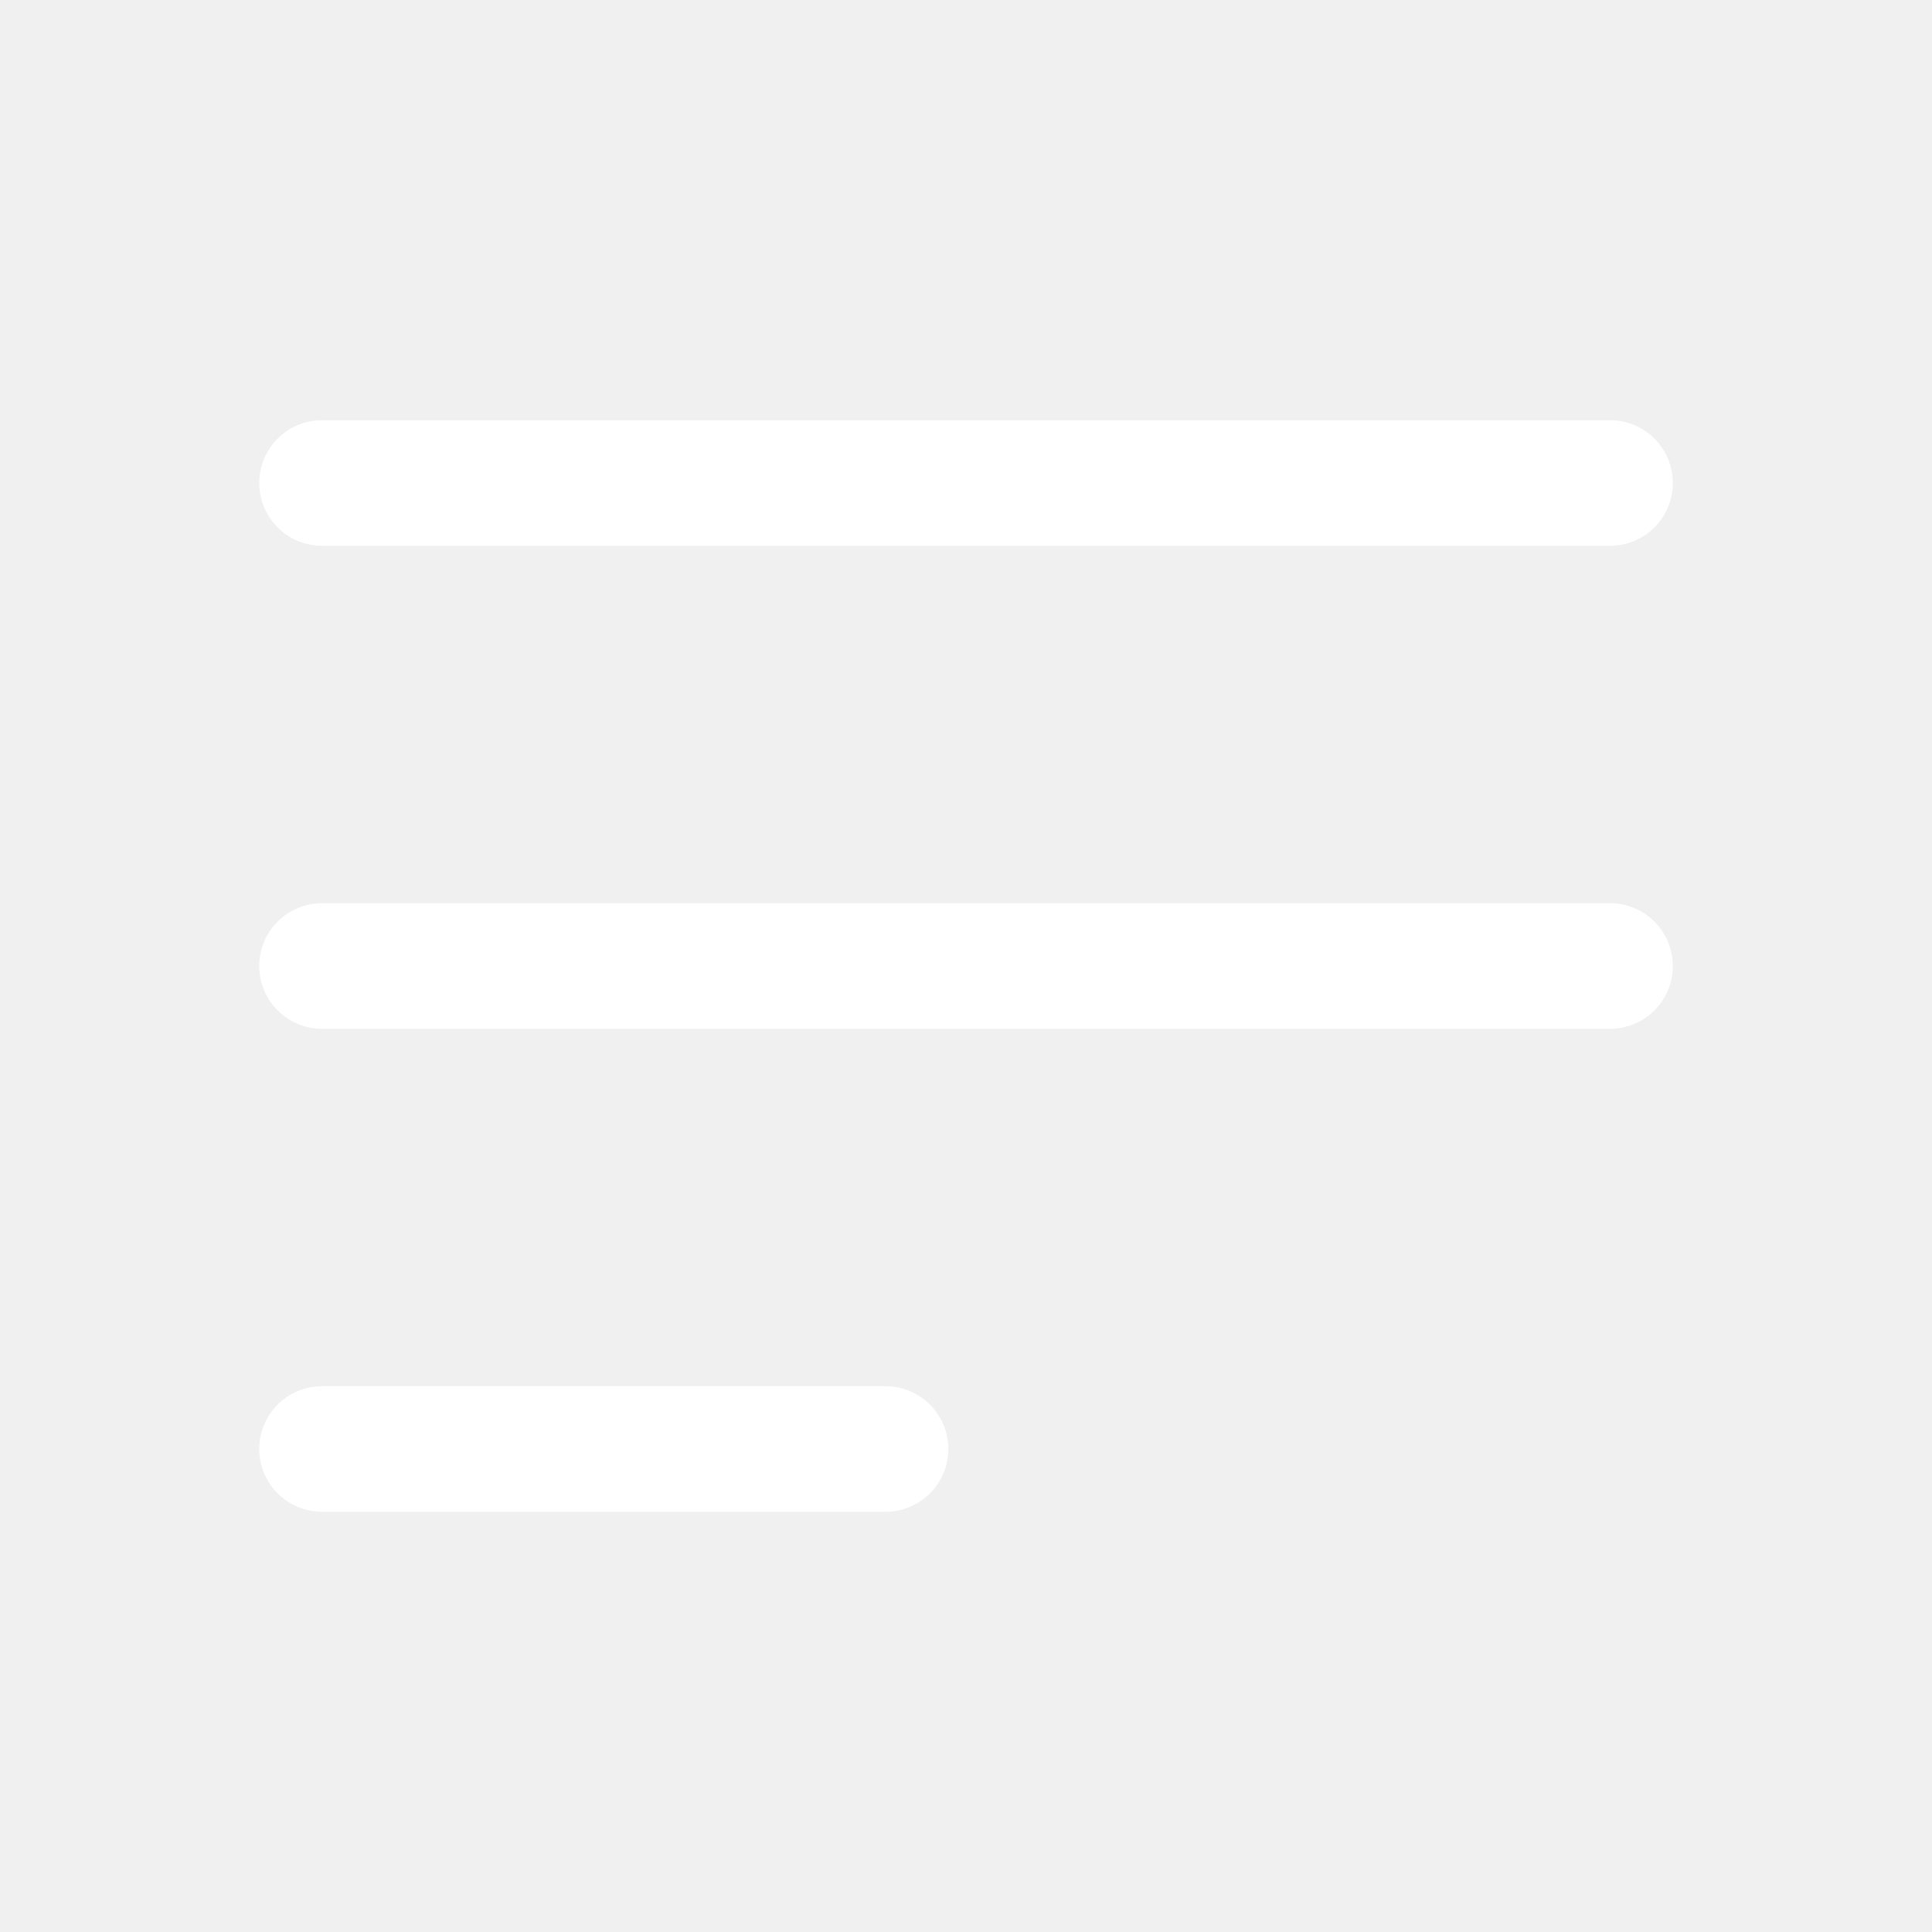
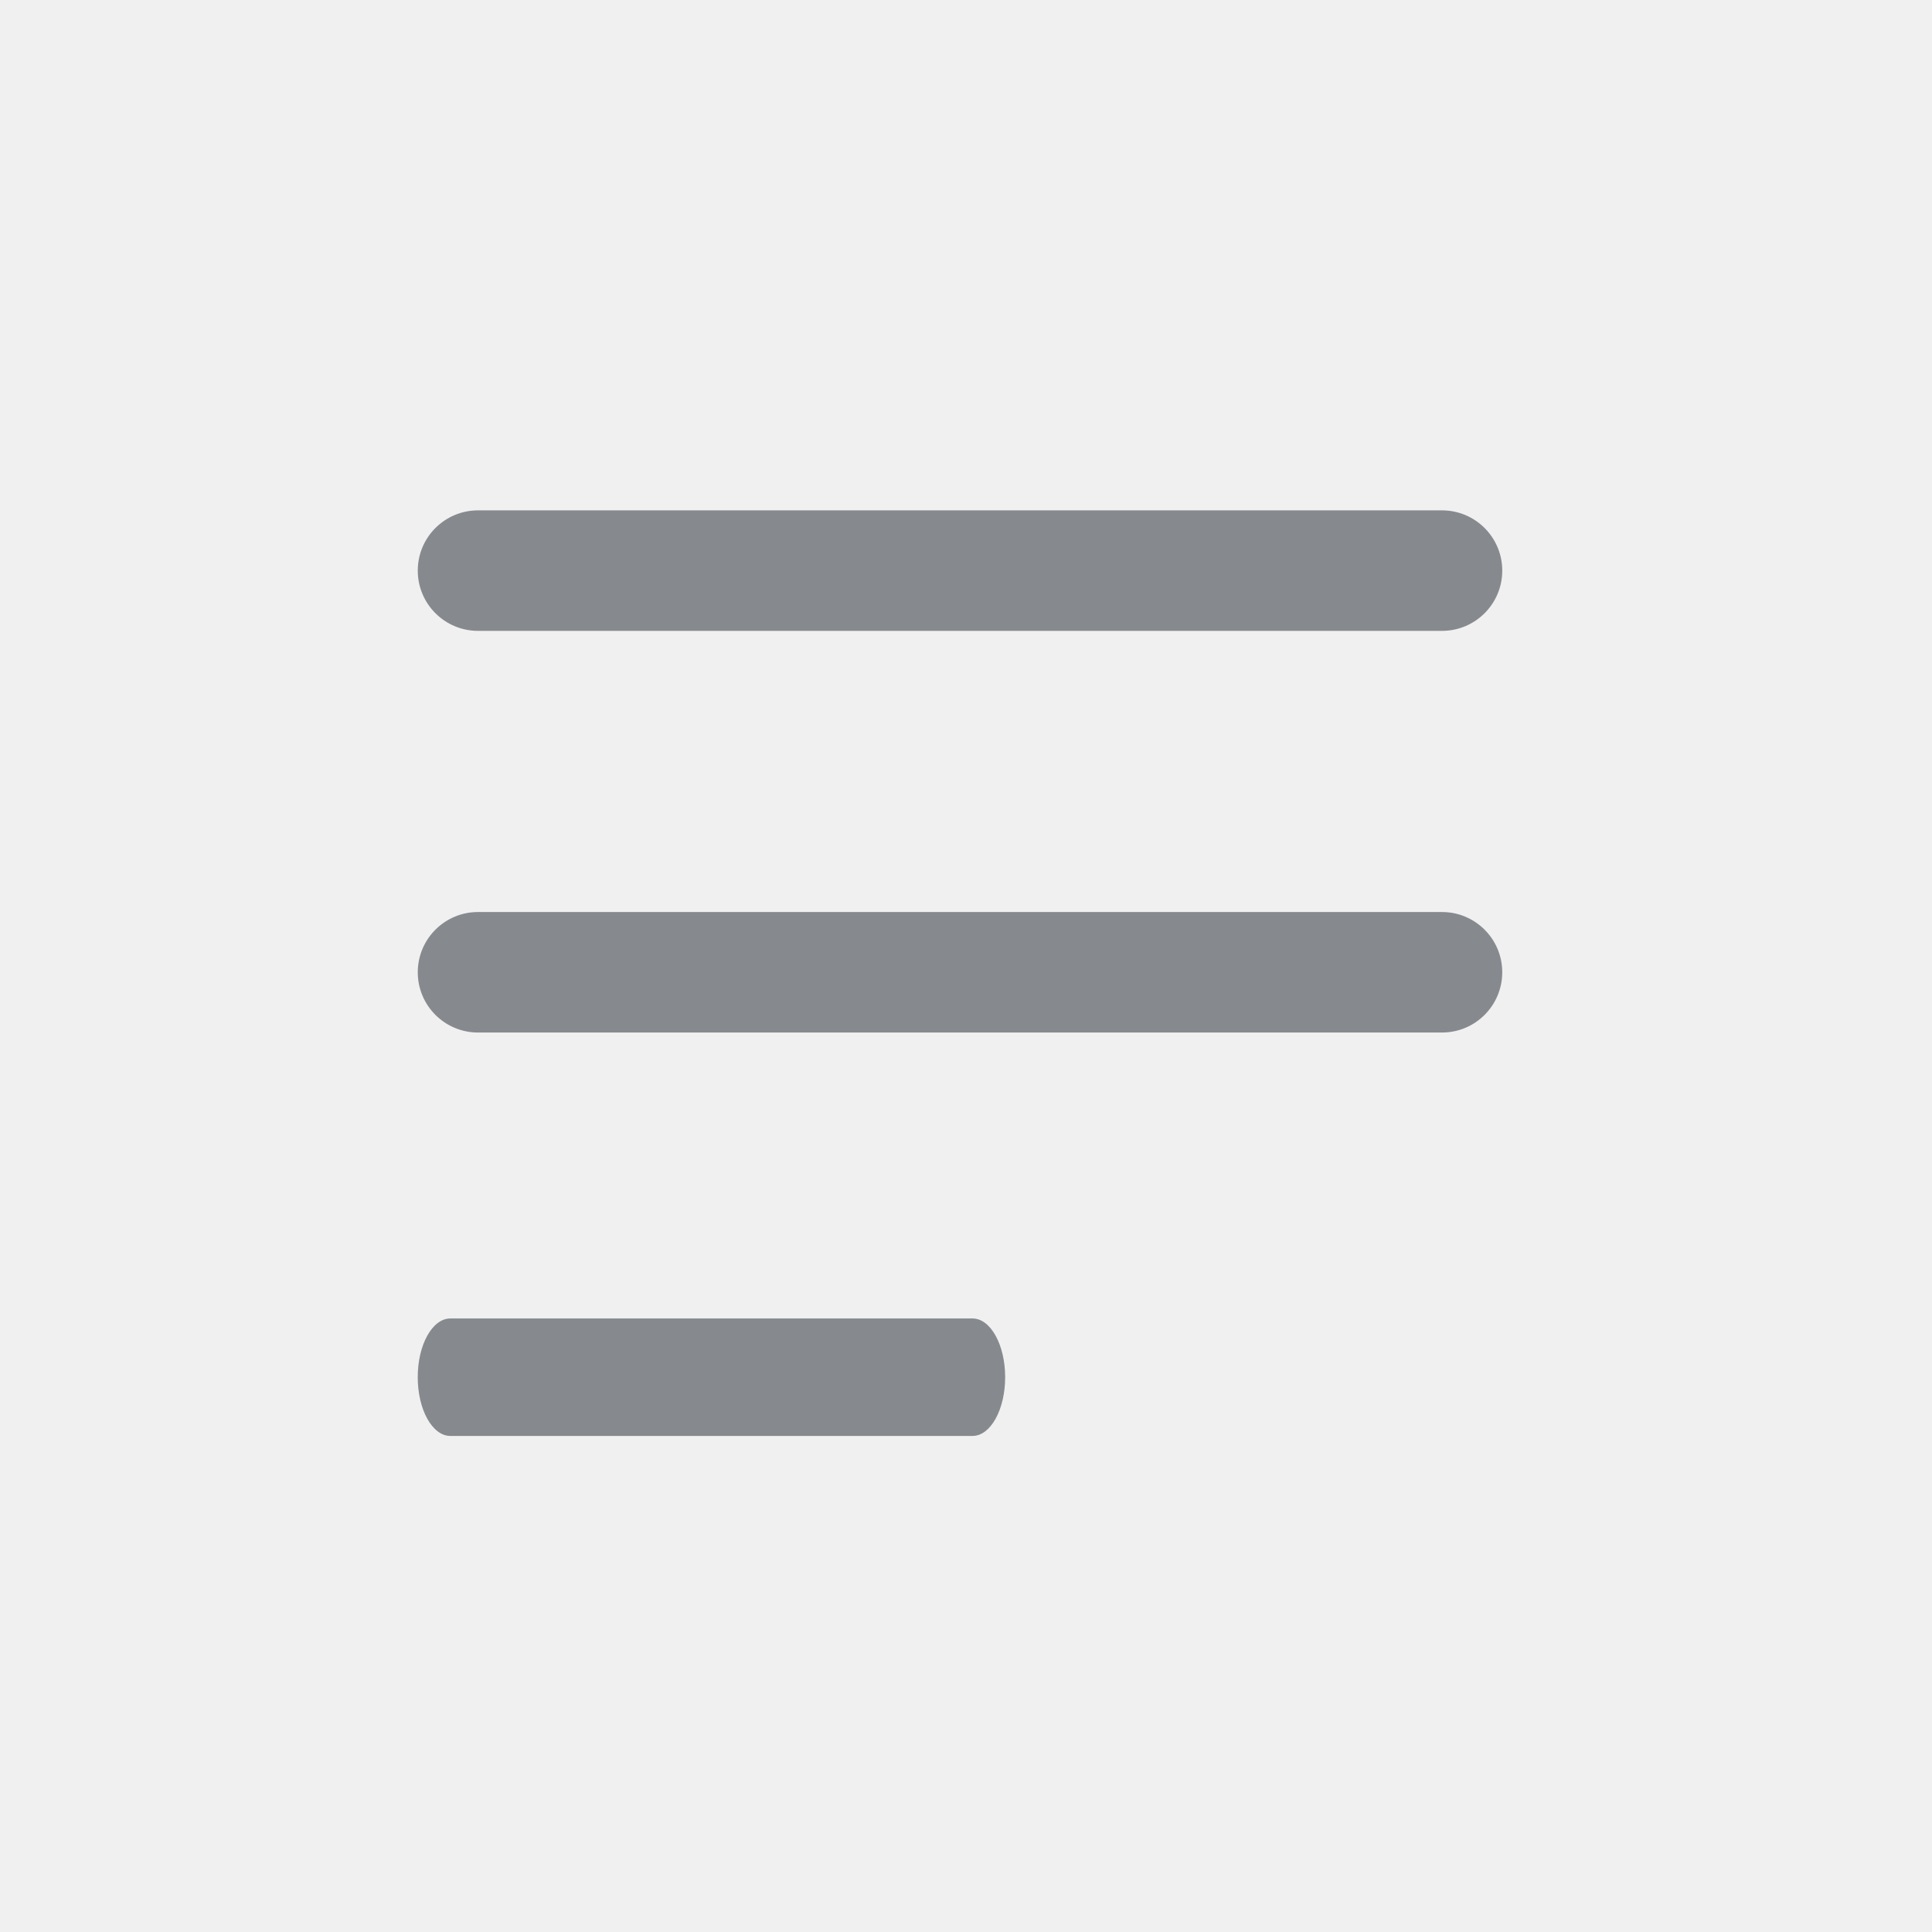
- <svg xmlns="http://www.w3.org/2000/svg" width="40" height="40" viewBox="0 0 40 40" fill="none">
-   <path d="M6.667 10H33.334M6.667 20H33.334M6.667 30H18.334" stroke="white" stroke-width="2.6" stroke-linecap="round" stroke-linejoin="round" />
+ <svg xmlns="http://www.w3.org/2000/svg" width="148" height="148" viewBox="0 0 148 148" fill="none">
+   <path fill-rule="evenodd" clip-rule="evenodd" d="M115.08 43.712C115.08 46.261 113.013 48.327 110.464 48.327L36.618 48.327C34.069 48.327 32.003 46.261 32.003 43.712C32.003 41.163 34.069 39.096 36.618 39.096L110.464 39.096C113.013 39.096 115.08 41.163 115.08 43.712Z" fill="#868A8E" />
+   <path fill-rule="evenodd" clip-rule="evenodd" d="M115.079 74.481C115.079 77.03 113.013 79.096 110.464 79.096L36.618 79.096C34.069 79.096 32.003 77.03 32.003 74.481C32.003 71.932 34.069 69.865 36.618 69.865L110.464 69.865C113.013 69.865 115.079 71.932 115.079 74.481Z" fill="#868A8E" />
+   <path fill-rule="evenodd" clip-rule="evenodd" d="M77 105.5C77 107.985 75.881 110 74.5 110L34.5 110C33.119 110 32 107.985 32 105.5C32 103.015 33.119 101 34.5 101L74.5 101C75.881 101 77 103.015 77 105.5Z" fill="#868A8E" />
</svg>
